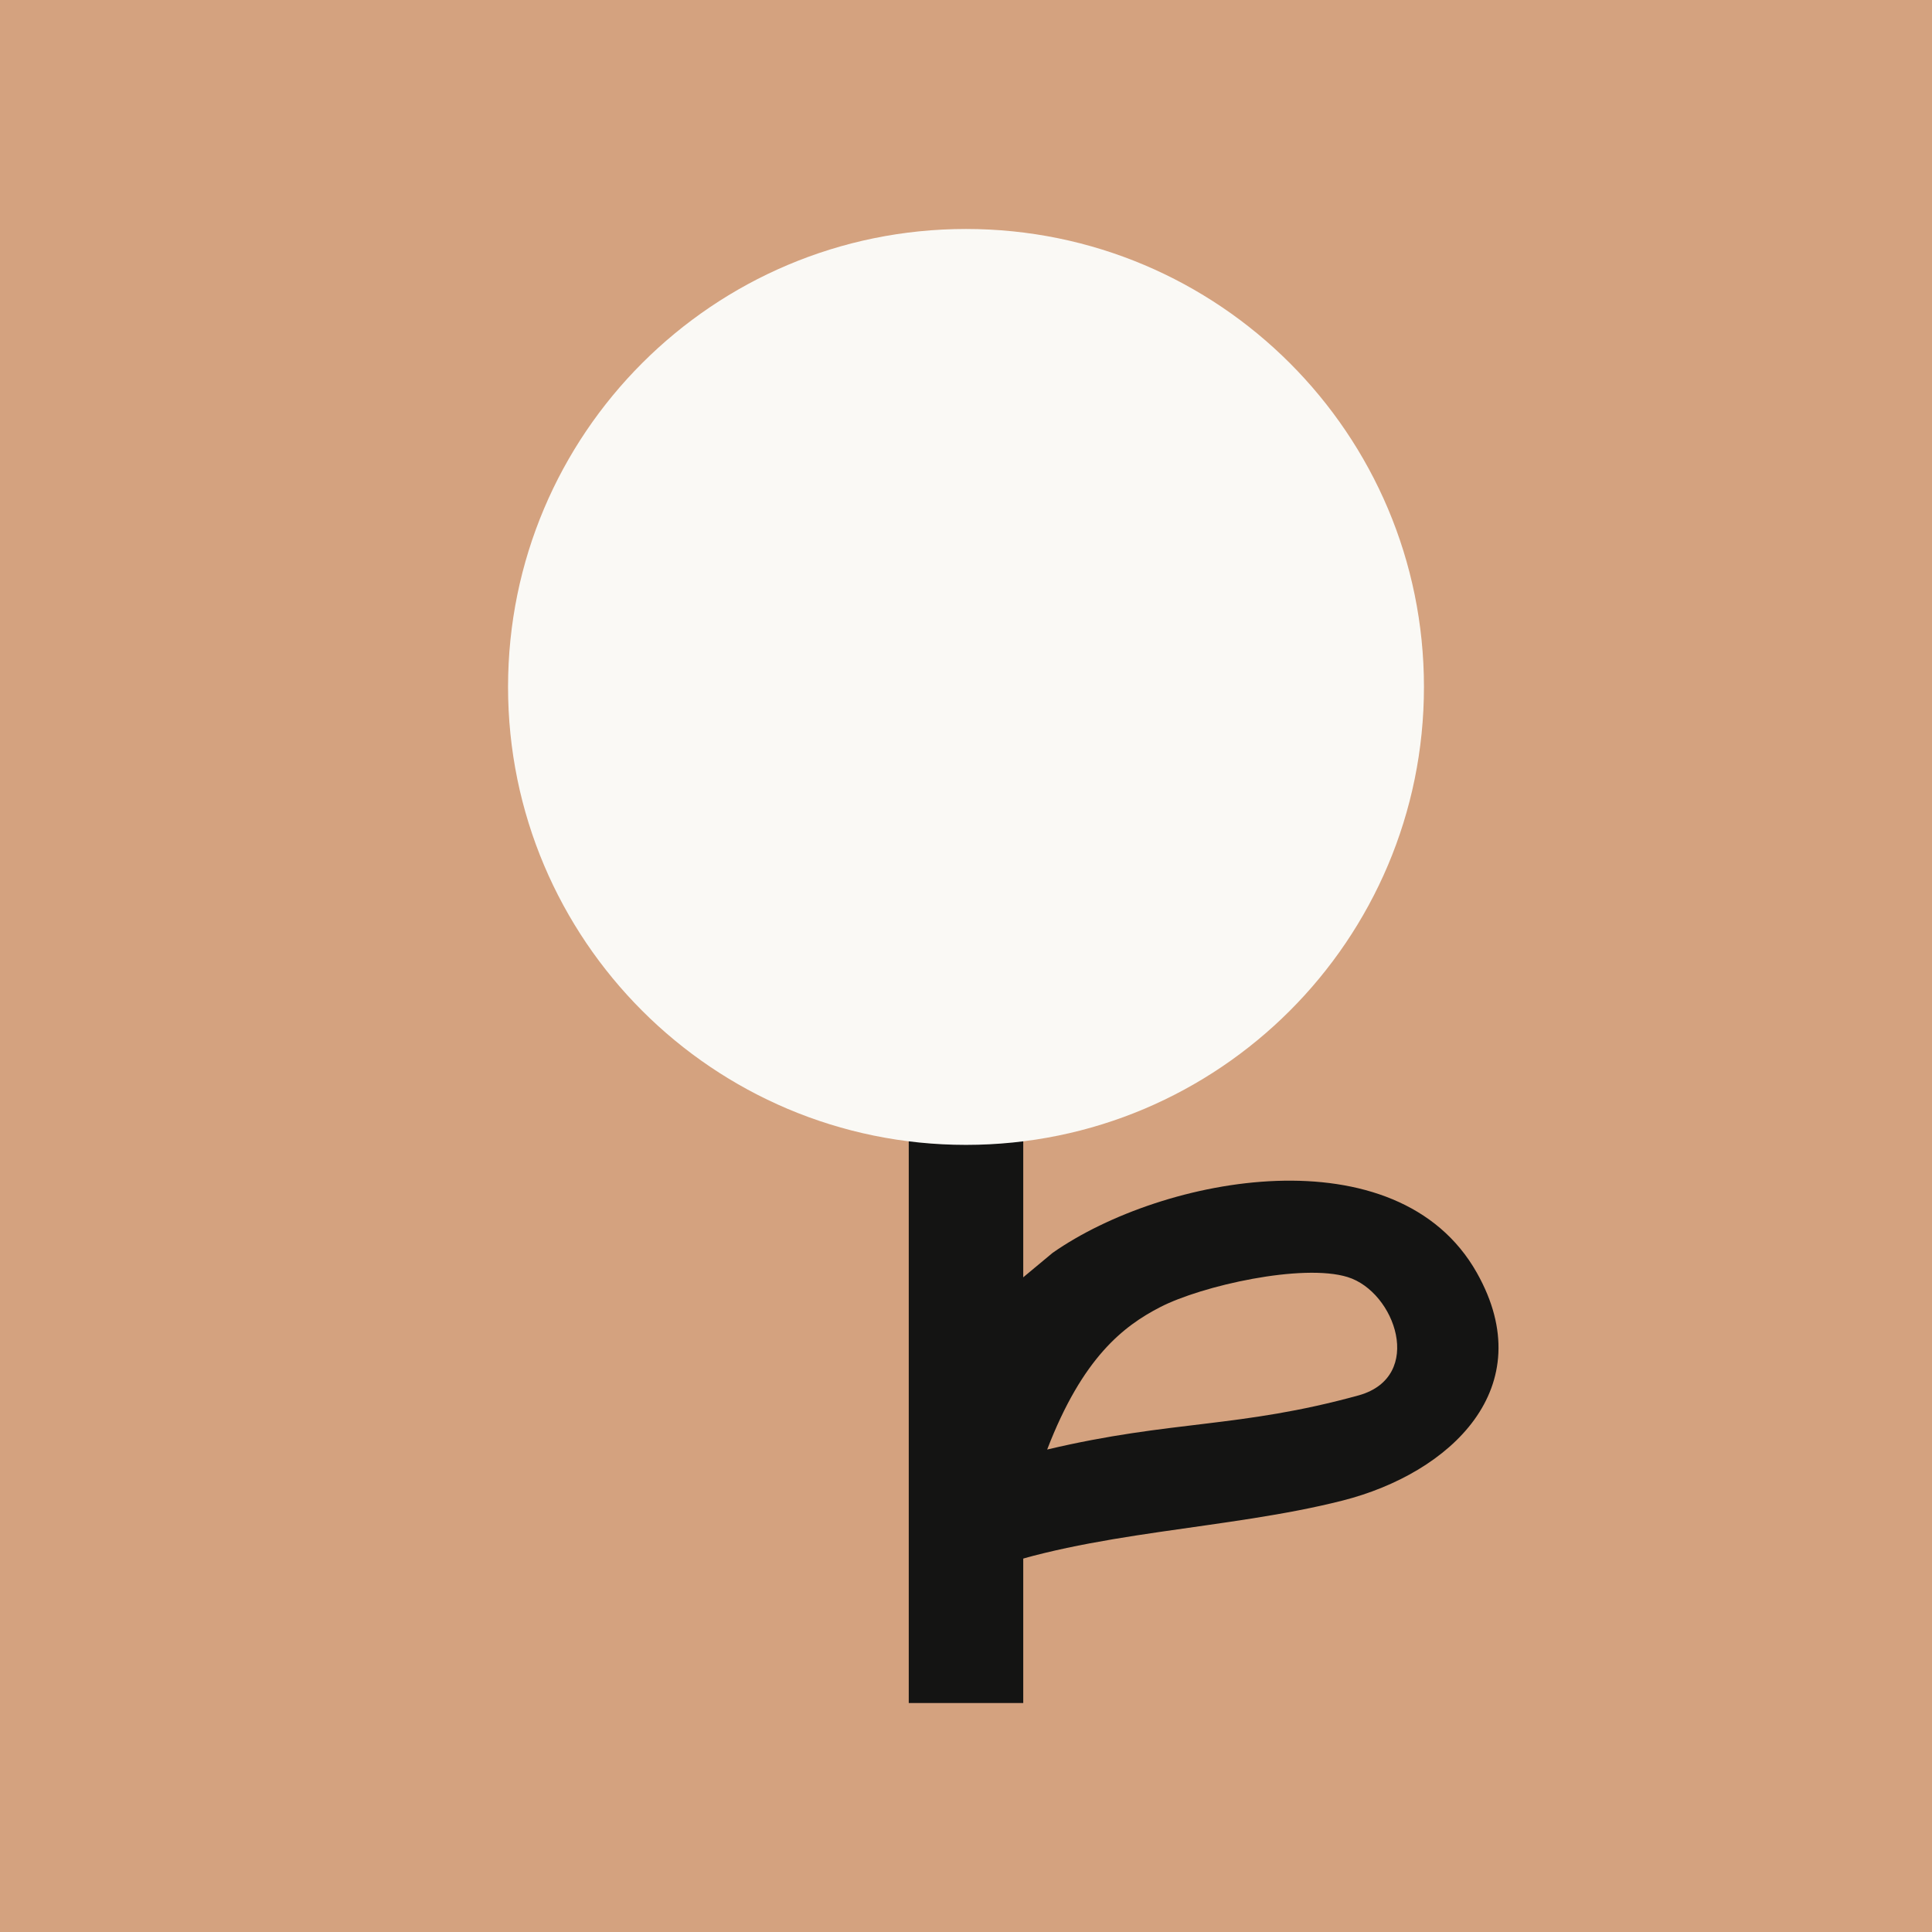
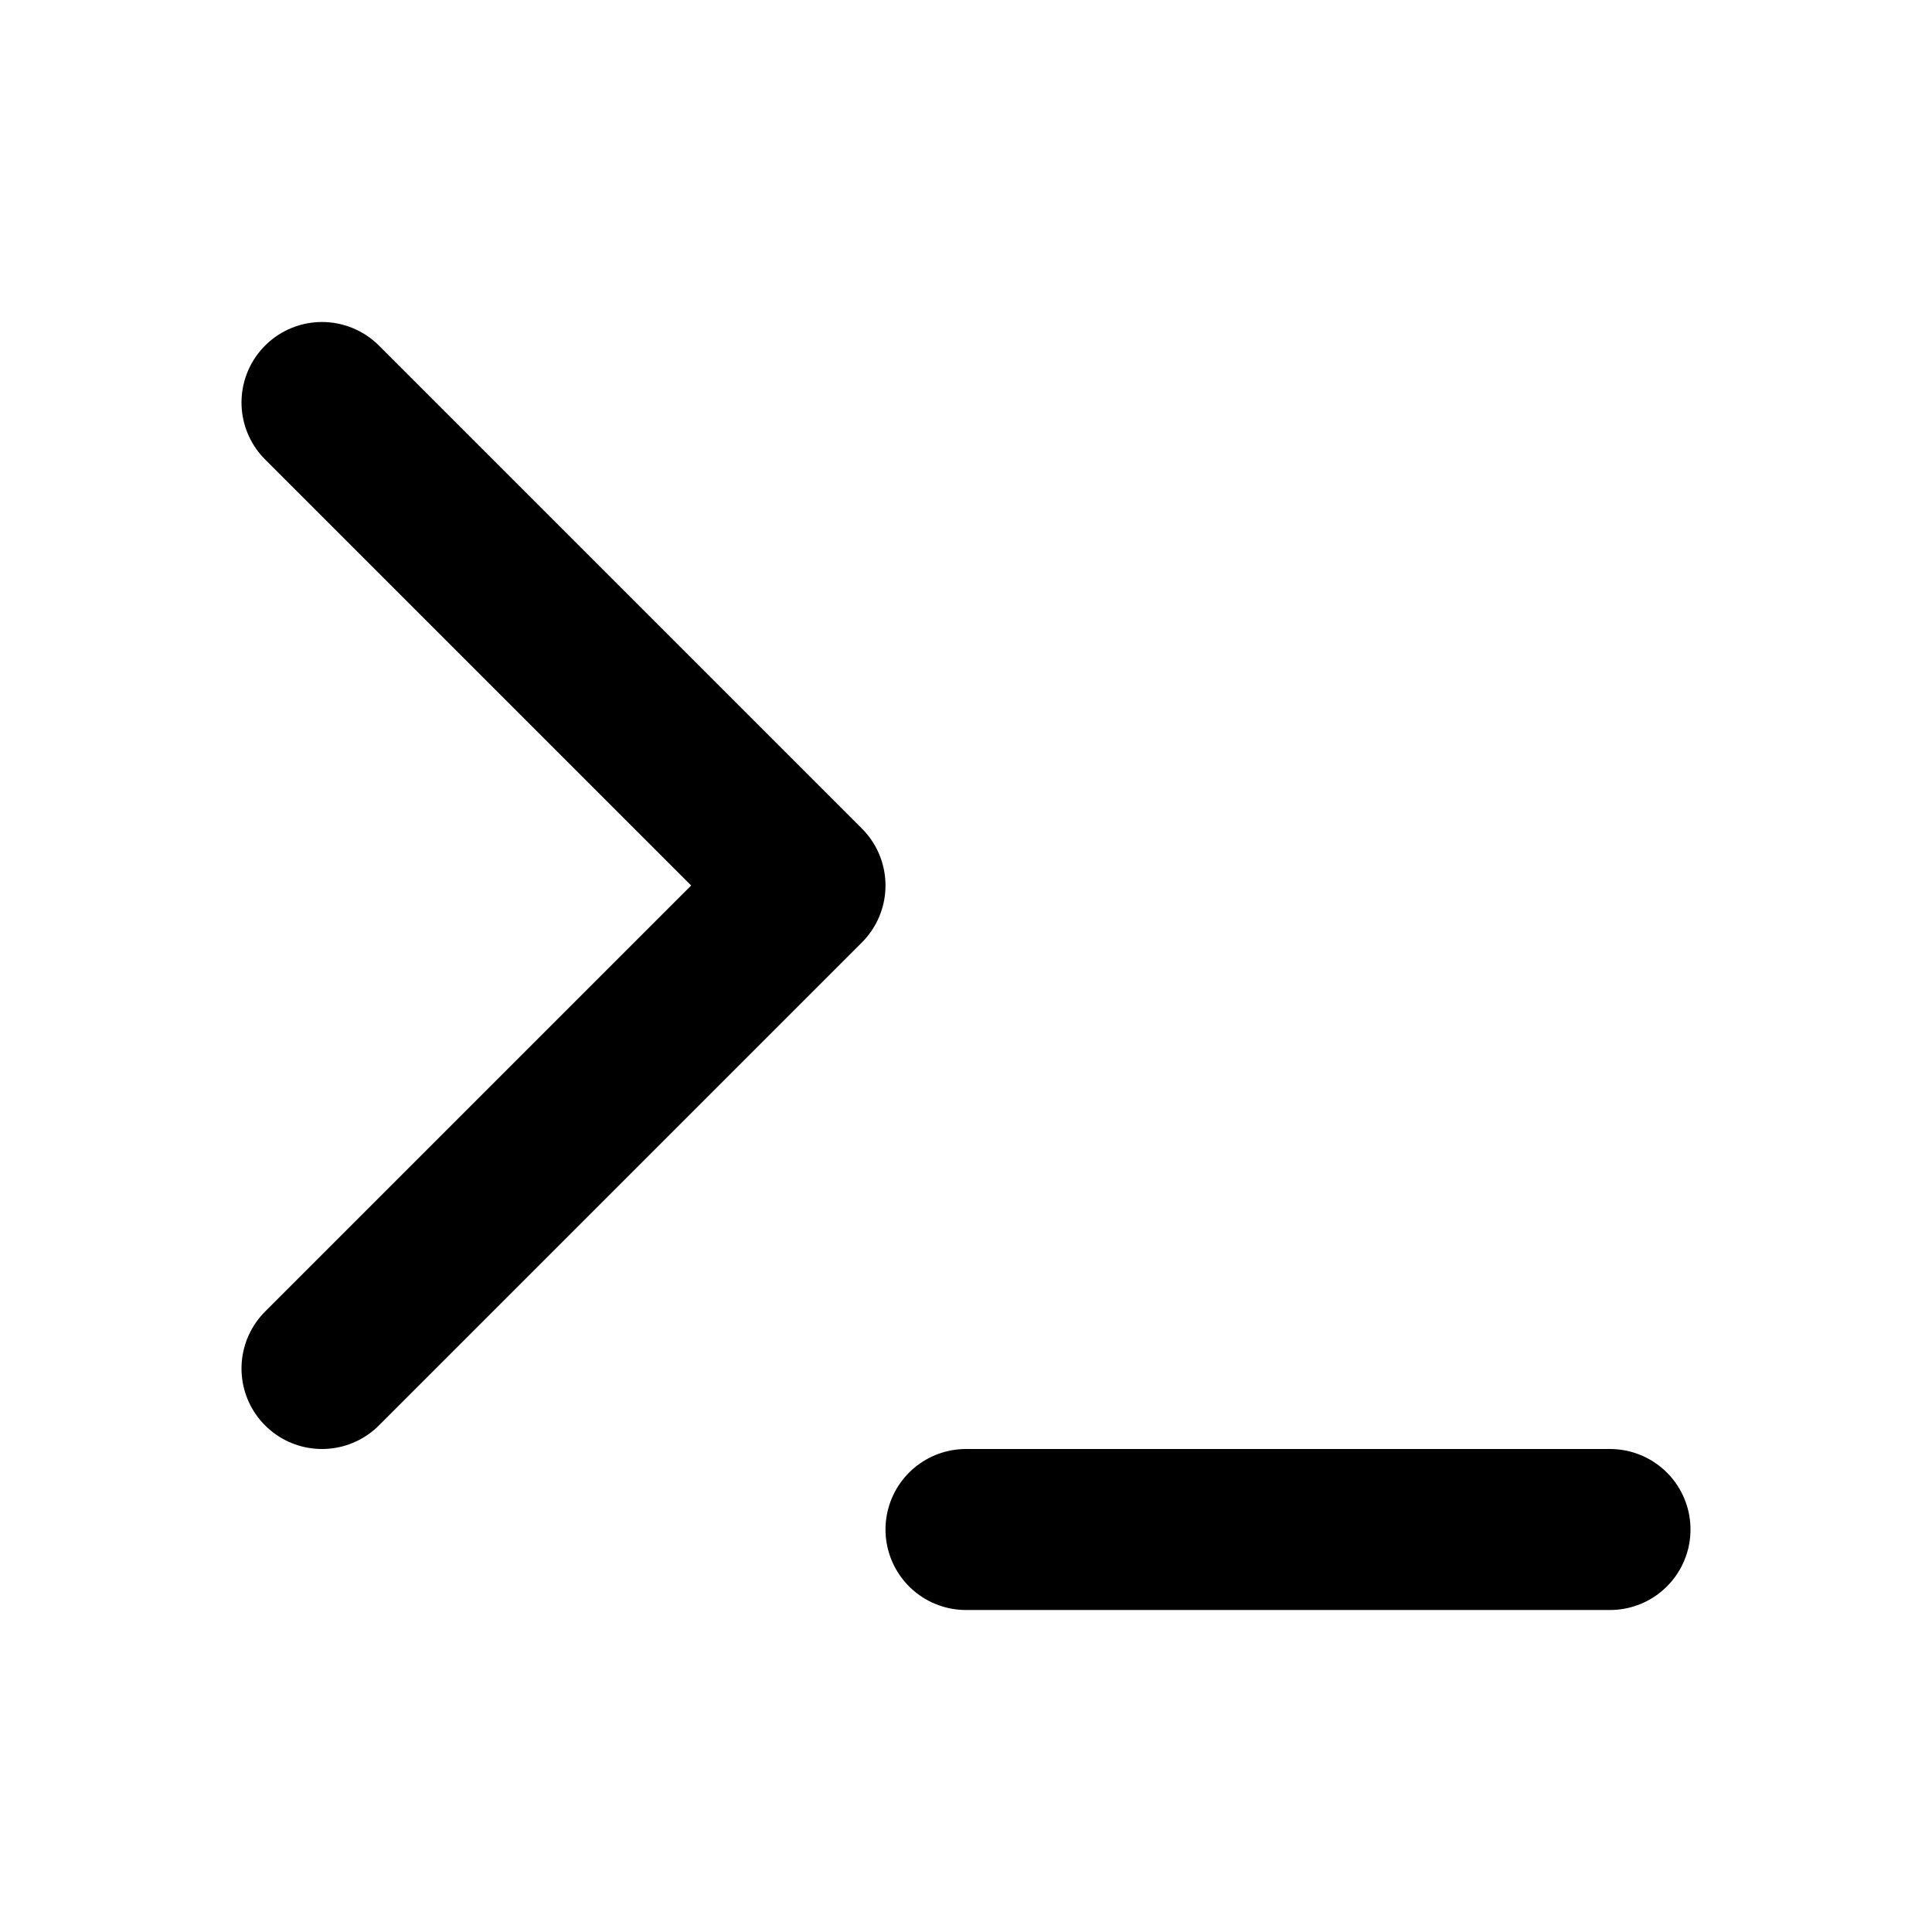
- <svg xmlns="http://www.w3.org/2000/svg" width="2160" height="2160" viewBox="0 0 2160 2160" version="1.1" id="svg_1" style="">
-   <rect fill="#d4a27f" width="2160" height="2160" />
-   <g transform="matrix(1.083496, 0, 0, 1.083496, -134.4558, 36.05616)" style="">
-     <g id="g_4" transform="matrix(2.428824, 0, 0, 2.428824, -945.7517, -608.2756)" style="">
-       <g id="g_5" transform="matrix(2.25, 0.0, 0.0, 2.25, 0.0, 0.0)" style="">
-         <g id="g_6" transform="matrix(1.0, 0.0, 0.0, 1.0, 478.705, 479.105)" style="">
-           <path fill="#141413" d="M -85.214 -100.19 C -61.572 -105.79 -49.046 -104.17 -26.318 -110.44 C -13.926 -113.98 -19.463 -129.98 -28.493 -132.76 C -36.98 -135.38 -56.007 -131.15 -63.914 -127.06 C -70.757 -123.52 -78.518 -117.62 -85.214 -100.19 Z M -97.975 -76.943 C -103.81 -93.276 -107.8 -111.52 -97.845 -125.96 L -84.182 -137.33 C -63.243 -151.97 -19.077 -160.17 -4.079 -133.56 C 8.175 -111.81 -9.141 -95.726 -29.407 -90.564 C -51.122 -85.029 -77.052 -84.812 -97.975 -76.943 Z" id="path_7" />
-         </g>
-       </g>
-     </g>
-     <rect fill="#141413" x="1061.8" y="1114.86" width="118.136" height="609.139" />
-     <g id="g_2" transform="matrix(2.509425, 0, 0, 2.509425, -1374.547, -597.9778)" style="">
-       <g id="g_3" transform="matrix(2.25, 0.0, 0.0, 2.25, 0.0, 0.0)" style="">
-         <g id="Group_1" transform="matrix(1.0, 0.0, 0.0, 1.0, 431.194, 241.397)" style="">
-           <ellipse fill="#faf9f5" cx="10.769" cy="-15.845" rx="83.692" ry="83.692" />
-         </g>
-       </g>
-     </g>
-   </g>
+ <svg xmlns="http://www.w3.org/2000/svg" width="512" height="512" viewBox="0 0 24 24" fill="none" stroke="#000000" stroke-width="2" stroke-linecap="round" stroke-linejoin="round" class="lucide lucide-terminal-icon lucide-terminal">
+   <rect width="32" height="32" fill="#FFFFFF" stroke="none" />
+   <path d="M12 19h8" />
+   <path d="m4 17 6-6-6-6" />
</svg>
